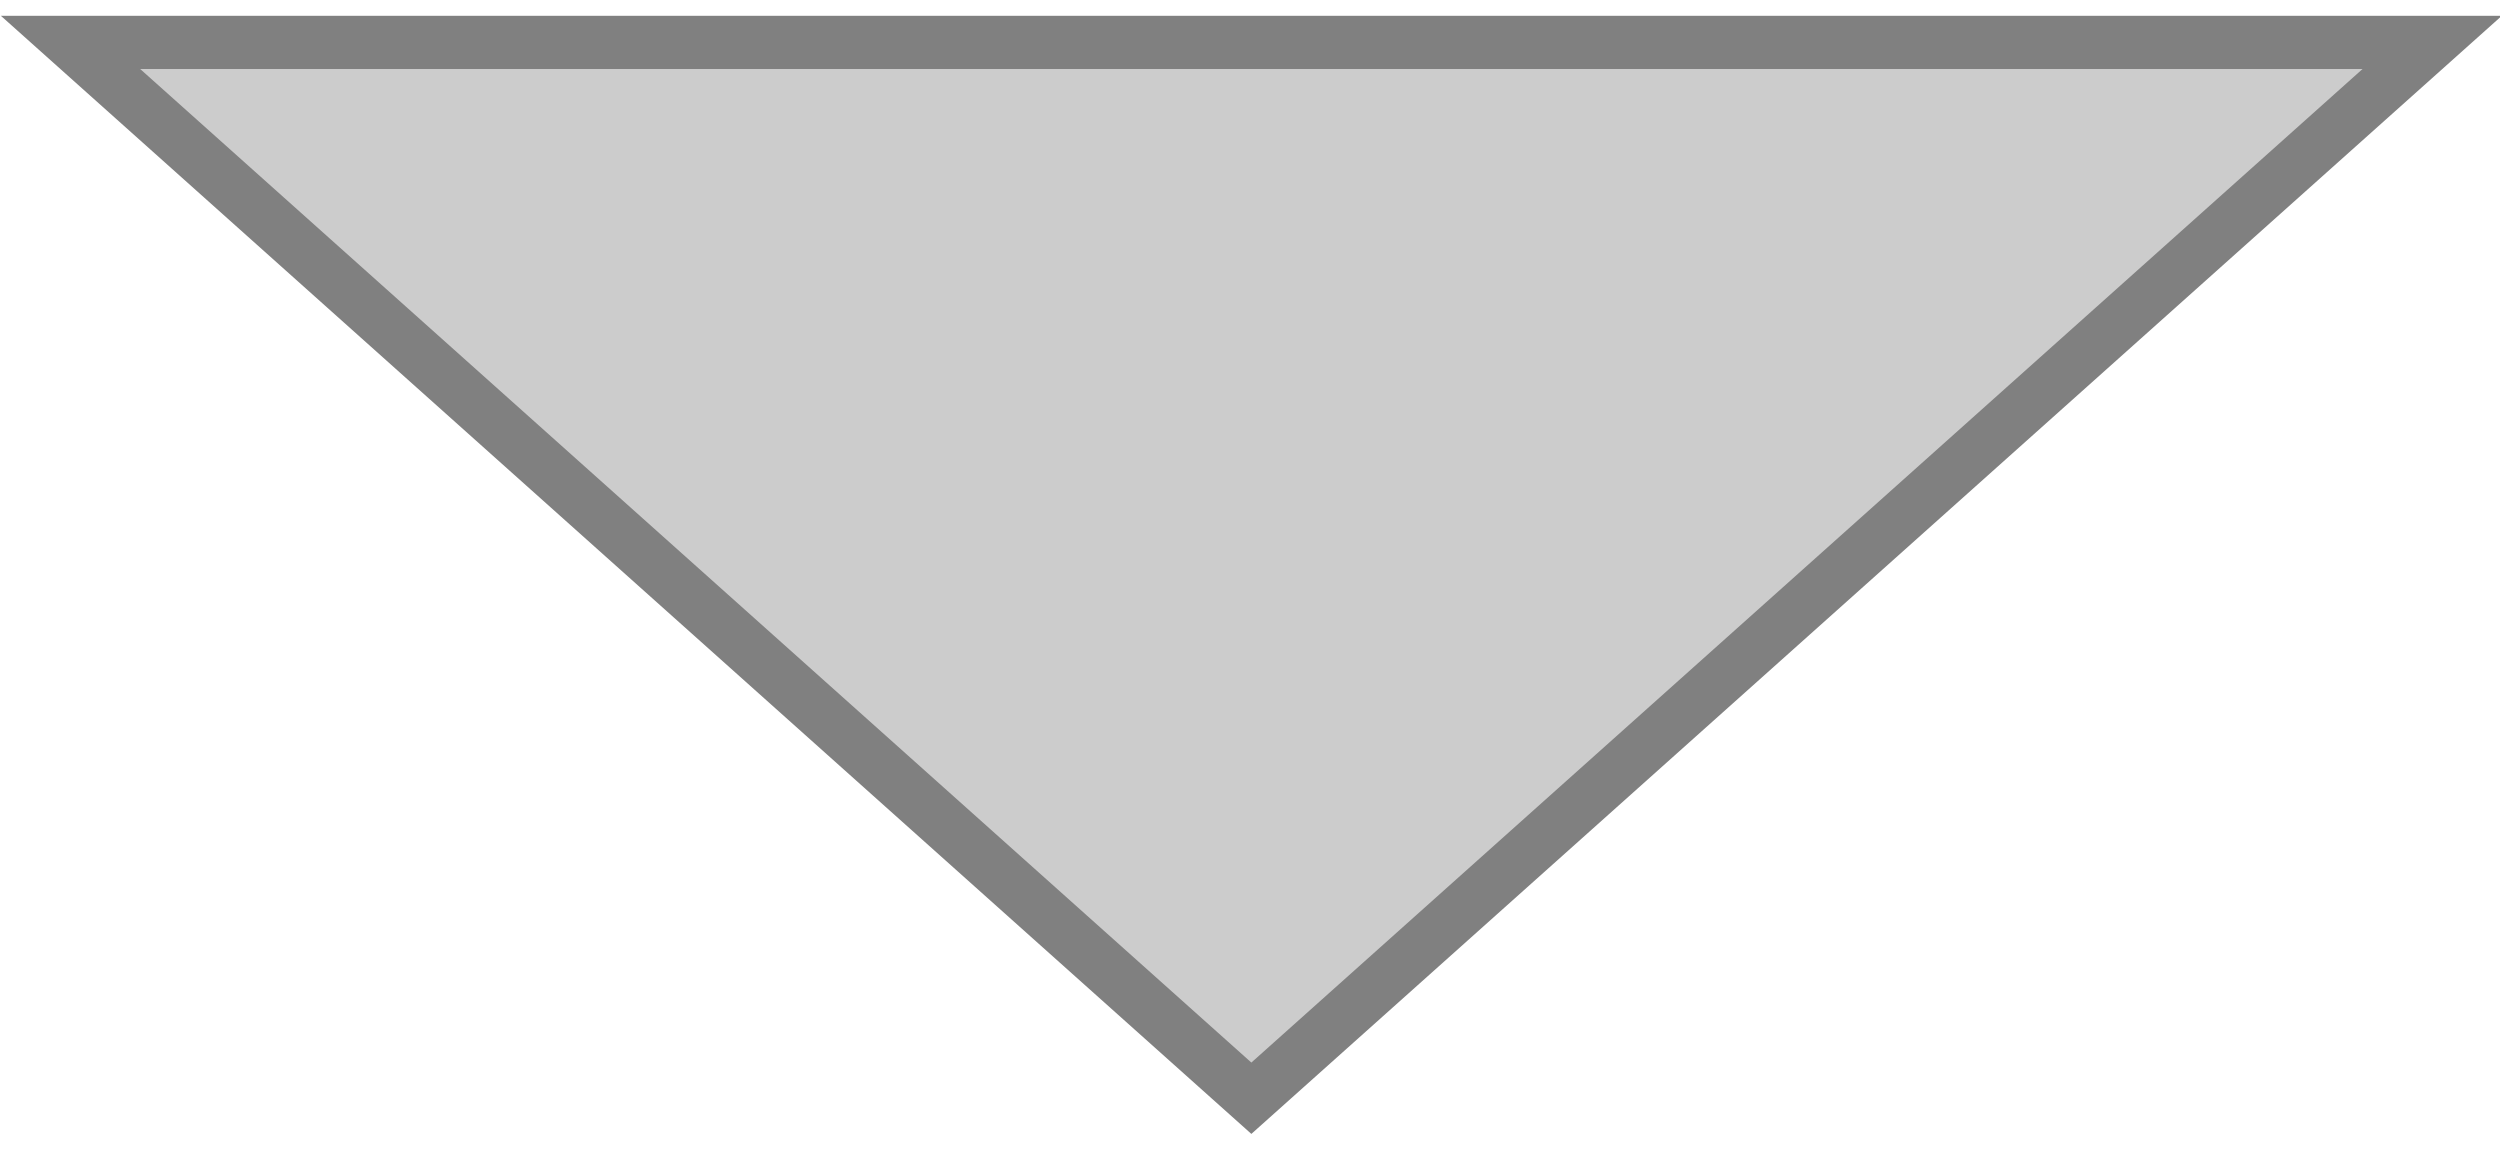
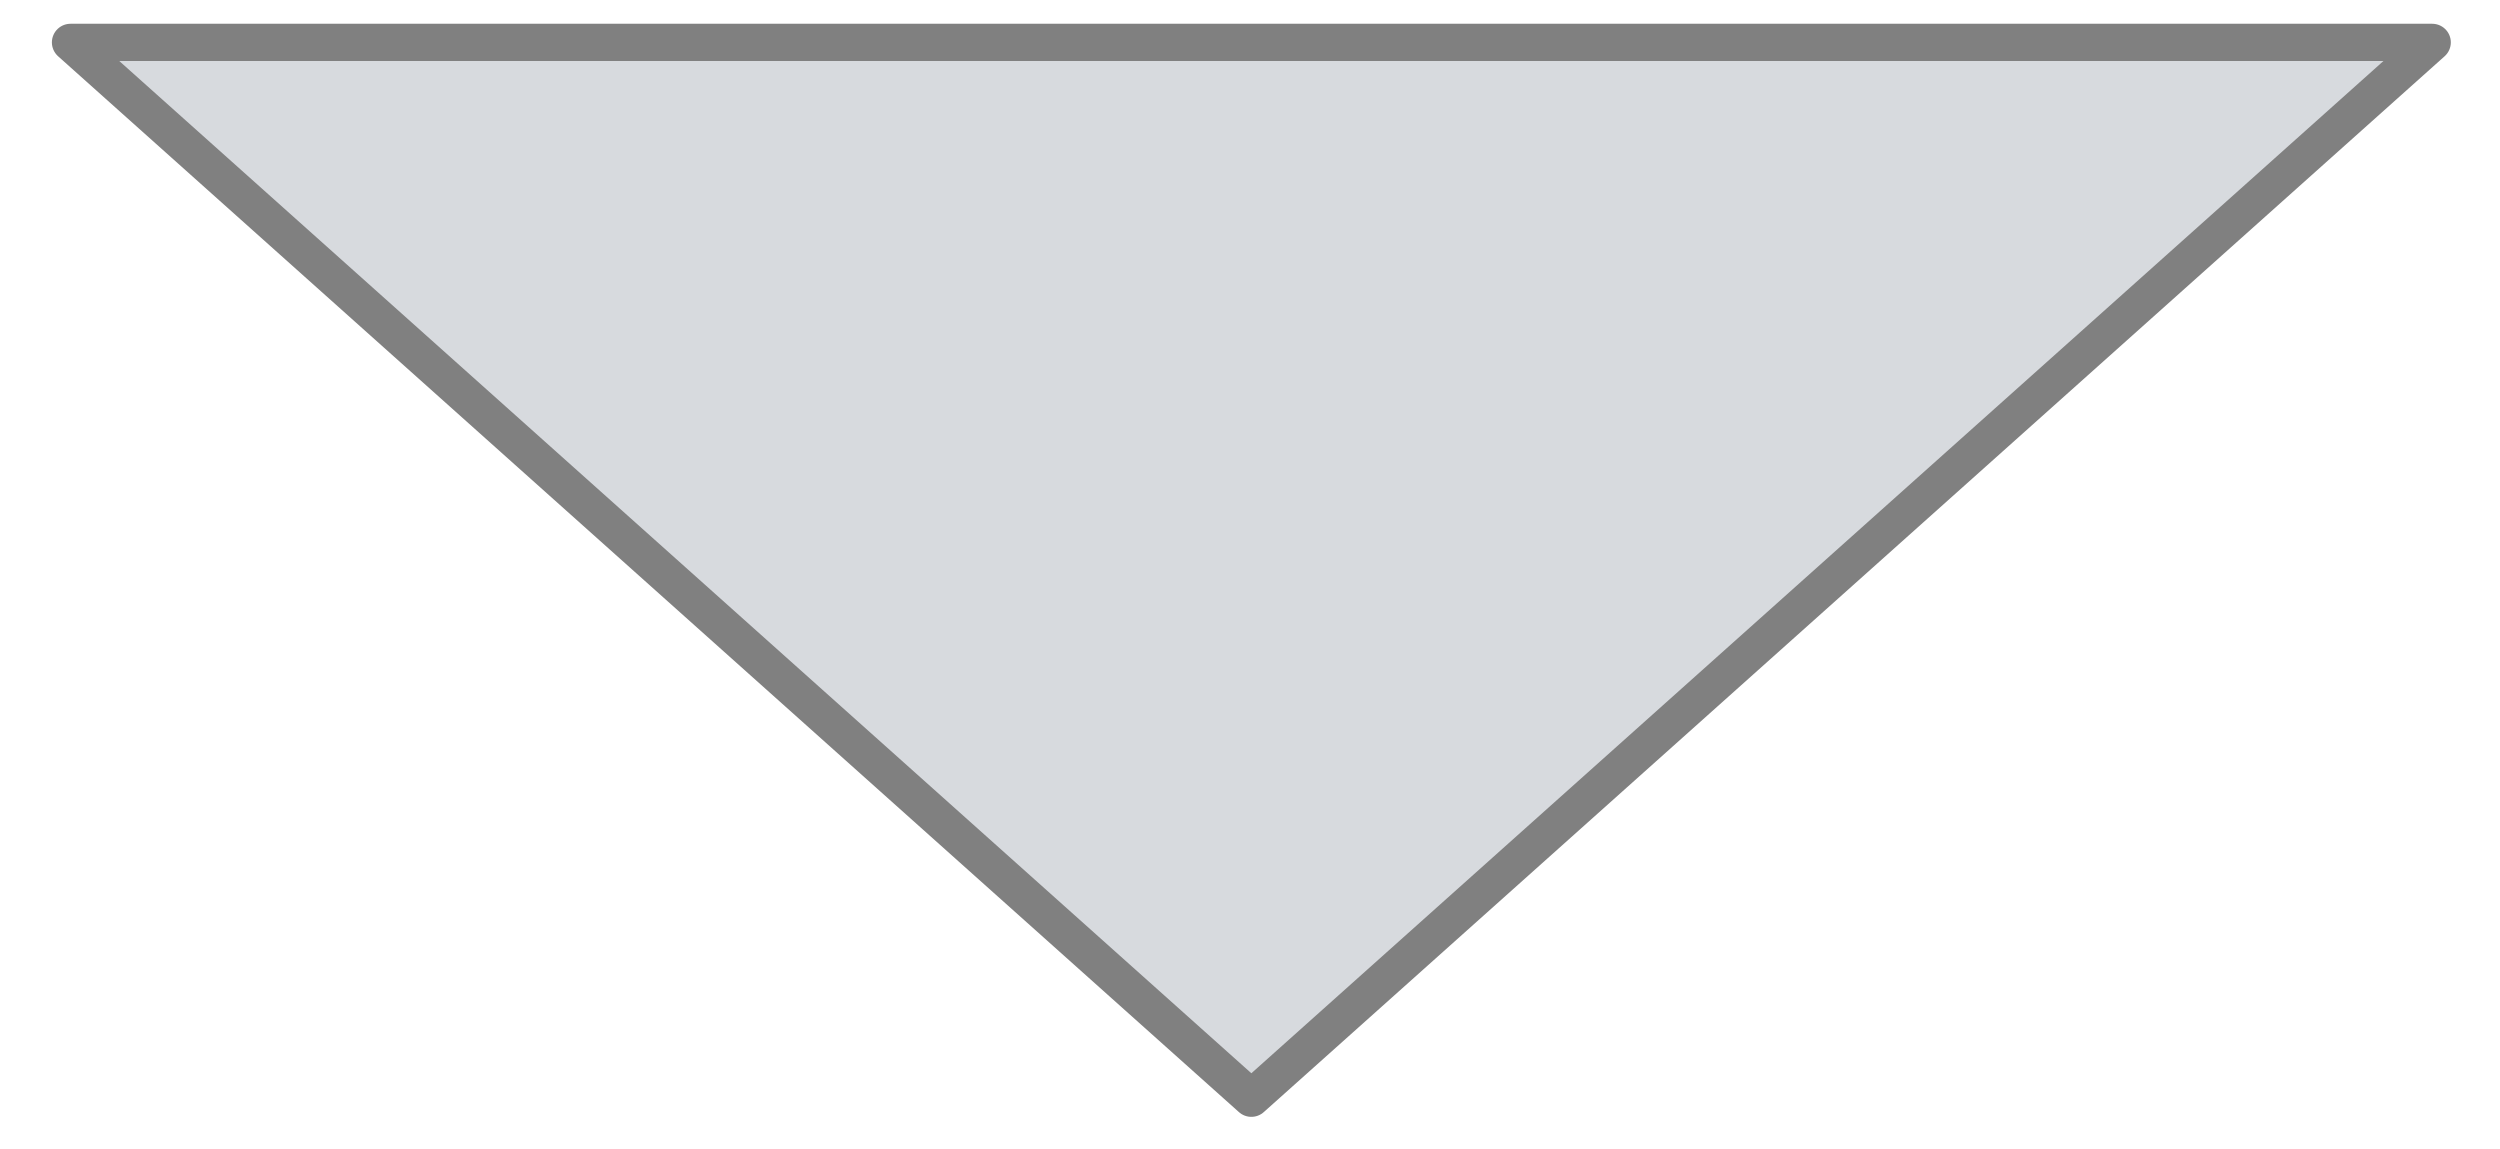
- <svg xmlns="http://www.w3.org/2000/svg" width="0.037in" height="0.017in" viewBox="0 0 0.94 0.42" version="1.1" id="svg1" kewidth="100" keheight="44.679" eType="Bin">
+ <svg xmlns="http://www.w3.org/2000/svg" width="0.037in" height="0.017in" viewBox="0 0 0.94 0.42" version="1.1" id="svg1" kewidth="100" keheight="44.679" eType="Bin" stroke="#808080" stroke-width="0.014" stroke-linejoin="round" stroke-linecap="round" fill="#D7DADE">
  <defs id="defs1">
    <linearGradient id="swatch1">
-       <stop style="stop-color:#ffffff;stop-opacity:1;" offset="0" id="stop1" />
+       <stop style="stop-color:#e7e9ec;stop-opacity:1" offset="0" id="stop1" />
    </linearGradient>
  </defs>
  <g id="layer1" transform="translate(-16.00049,-14.45301)">
-     <path id="body" style="fill:#cccccc;fill-opacity:1;stroke:#808080;stroke-width:0.02;stroke-dasharray:none;stroke-opacity:1" d="m 16.027,14.463 0.444,0.397 0.444,-0.397 z" />
+     <path id="body" style="fill:#D7DADE;fill-opacity:1;stroke:#808080;stroke-width:0.014;stroke-dasharray:none;stroke-opacity:1" d="m 16.027,14.463 0.444,0.397 0.444,-0.397 z" />
  </g>
</svg>
